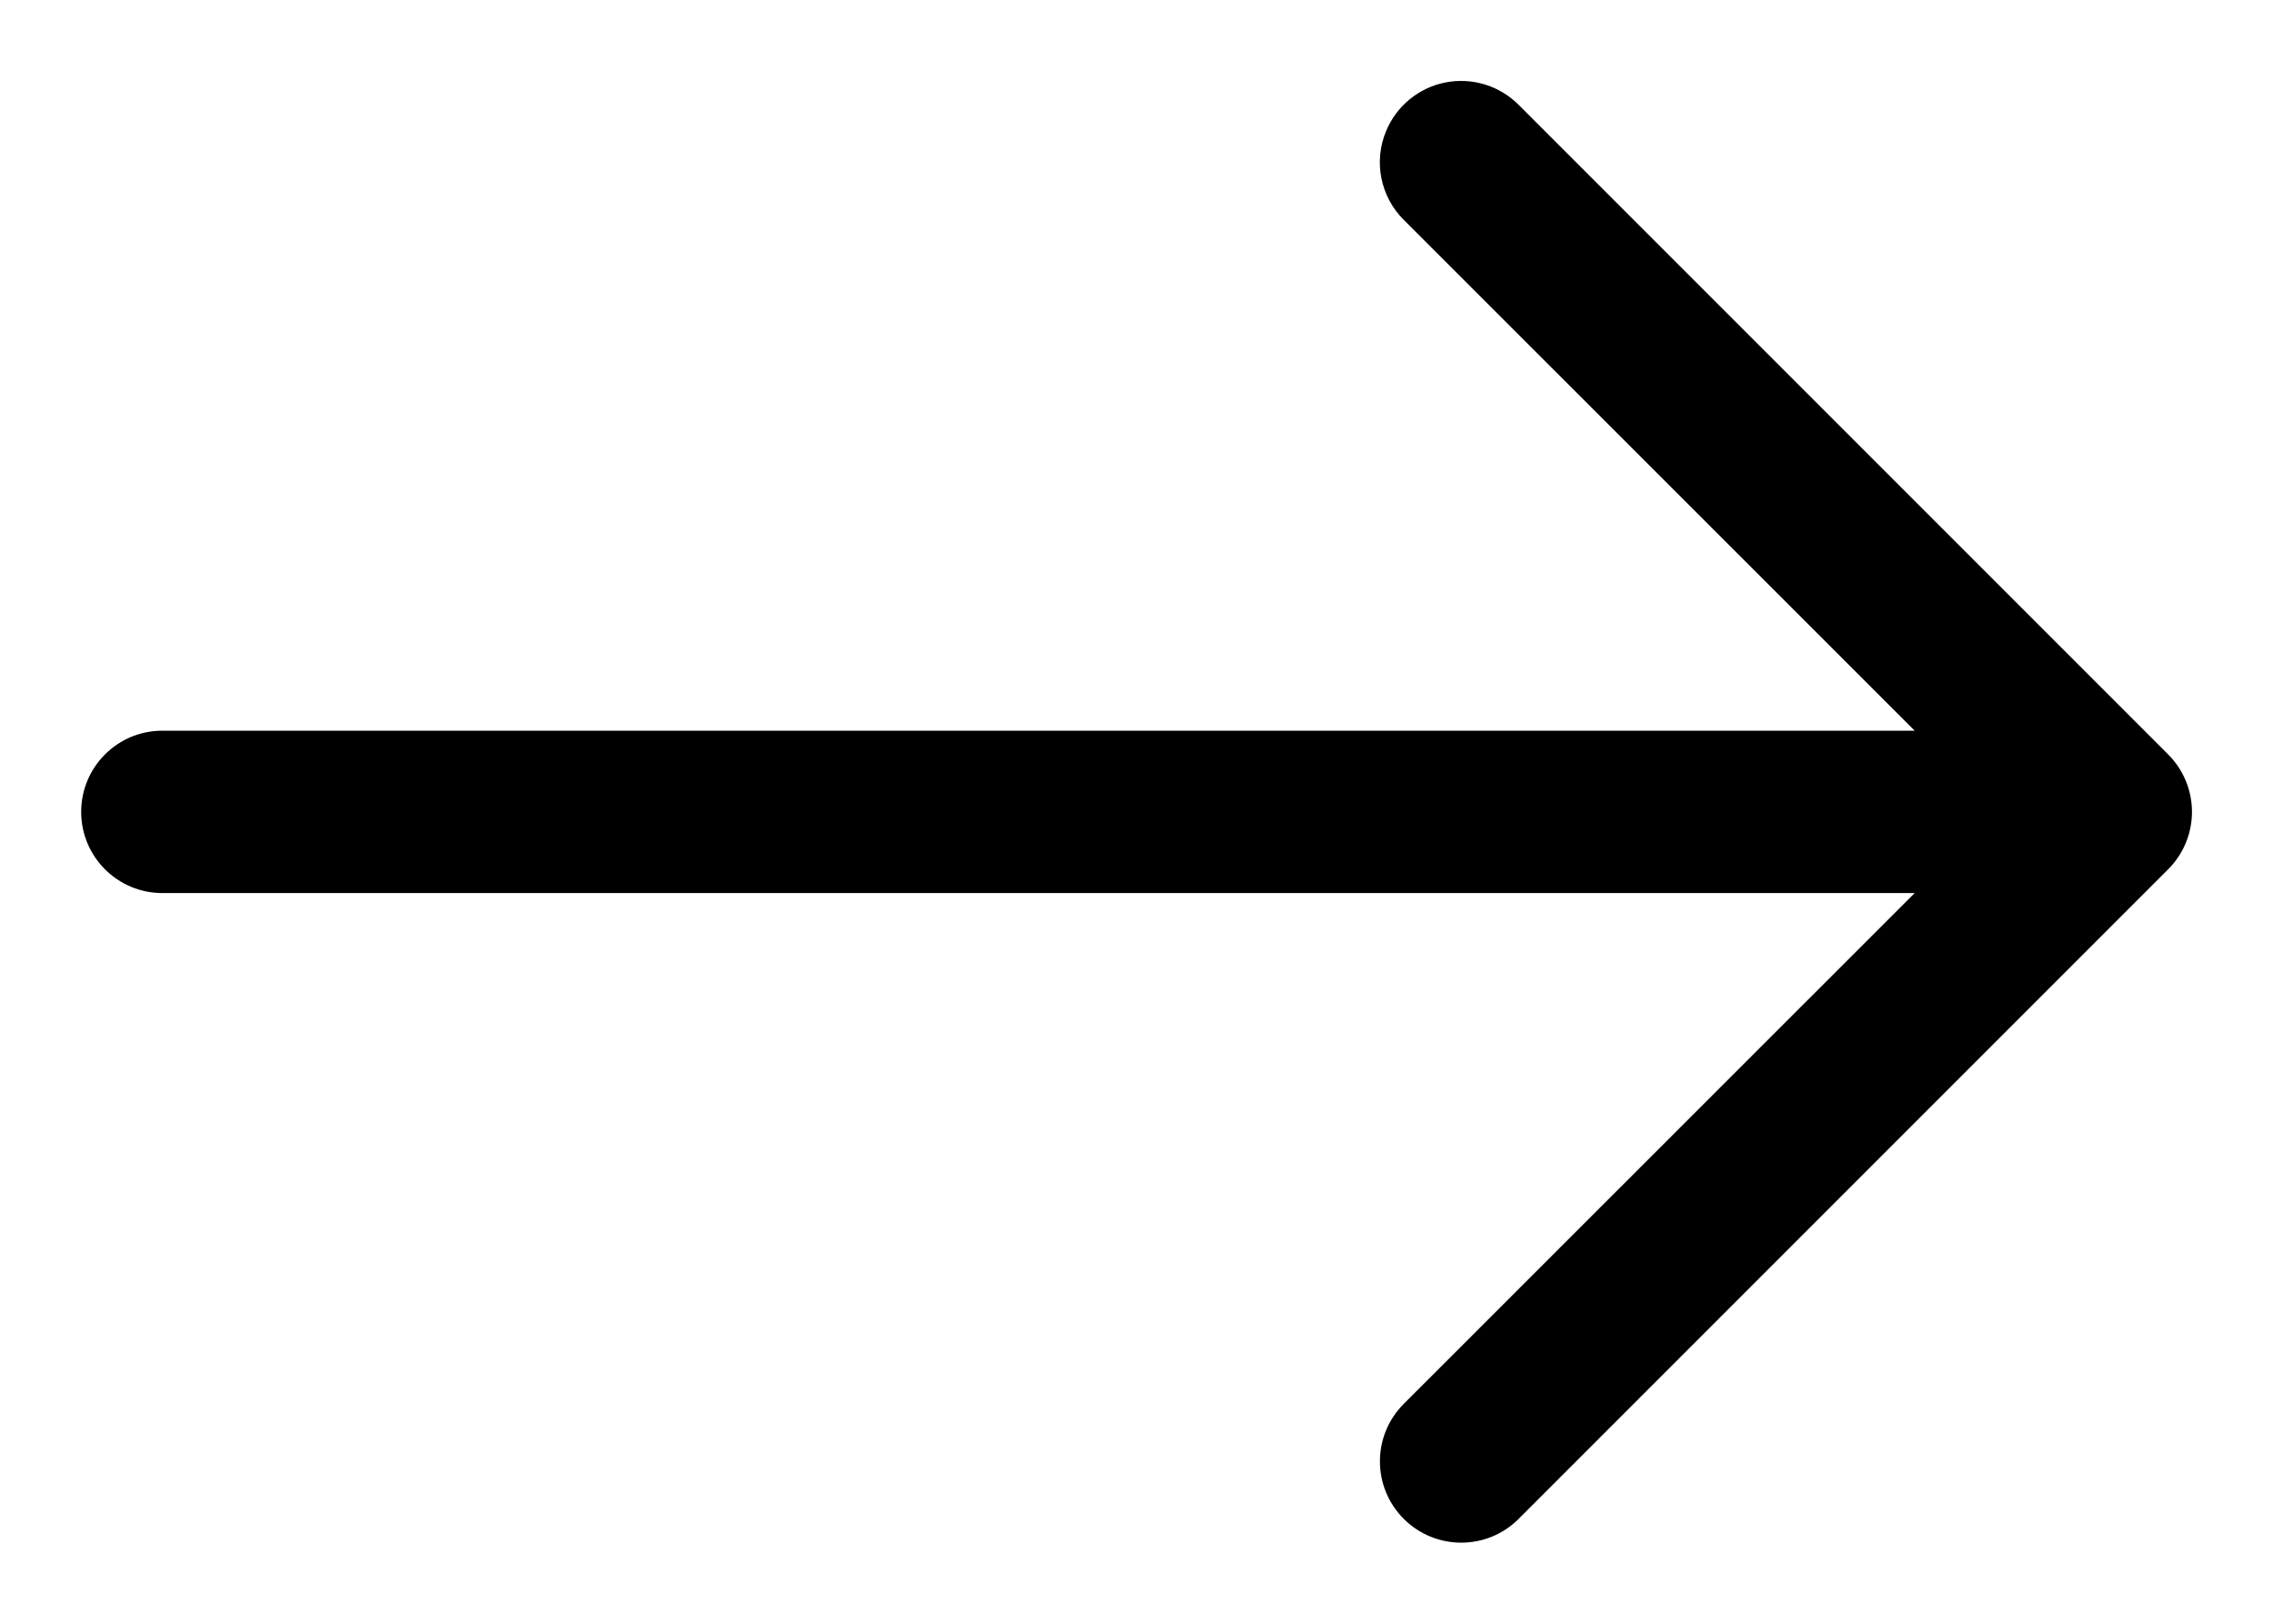
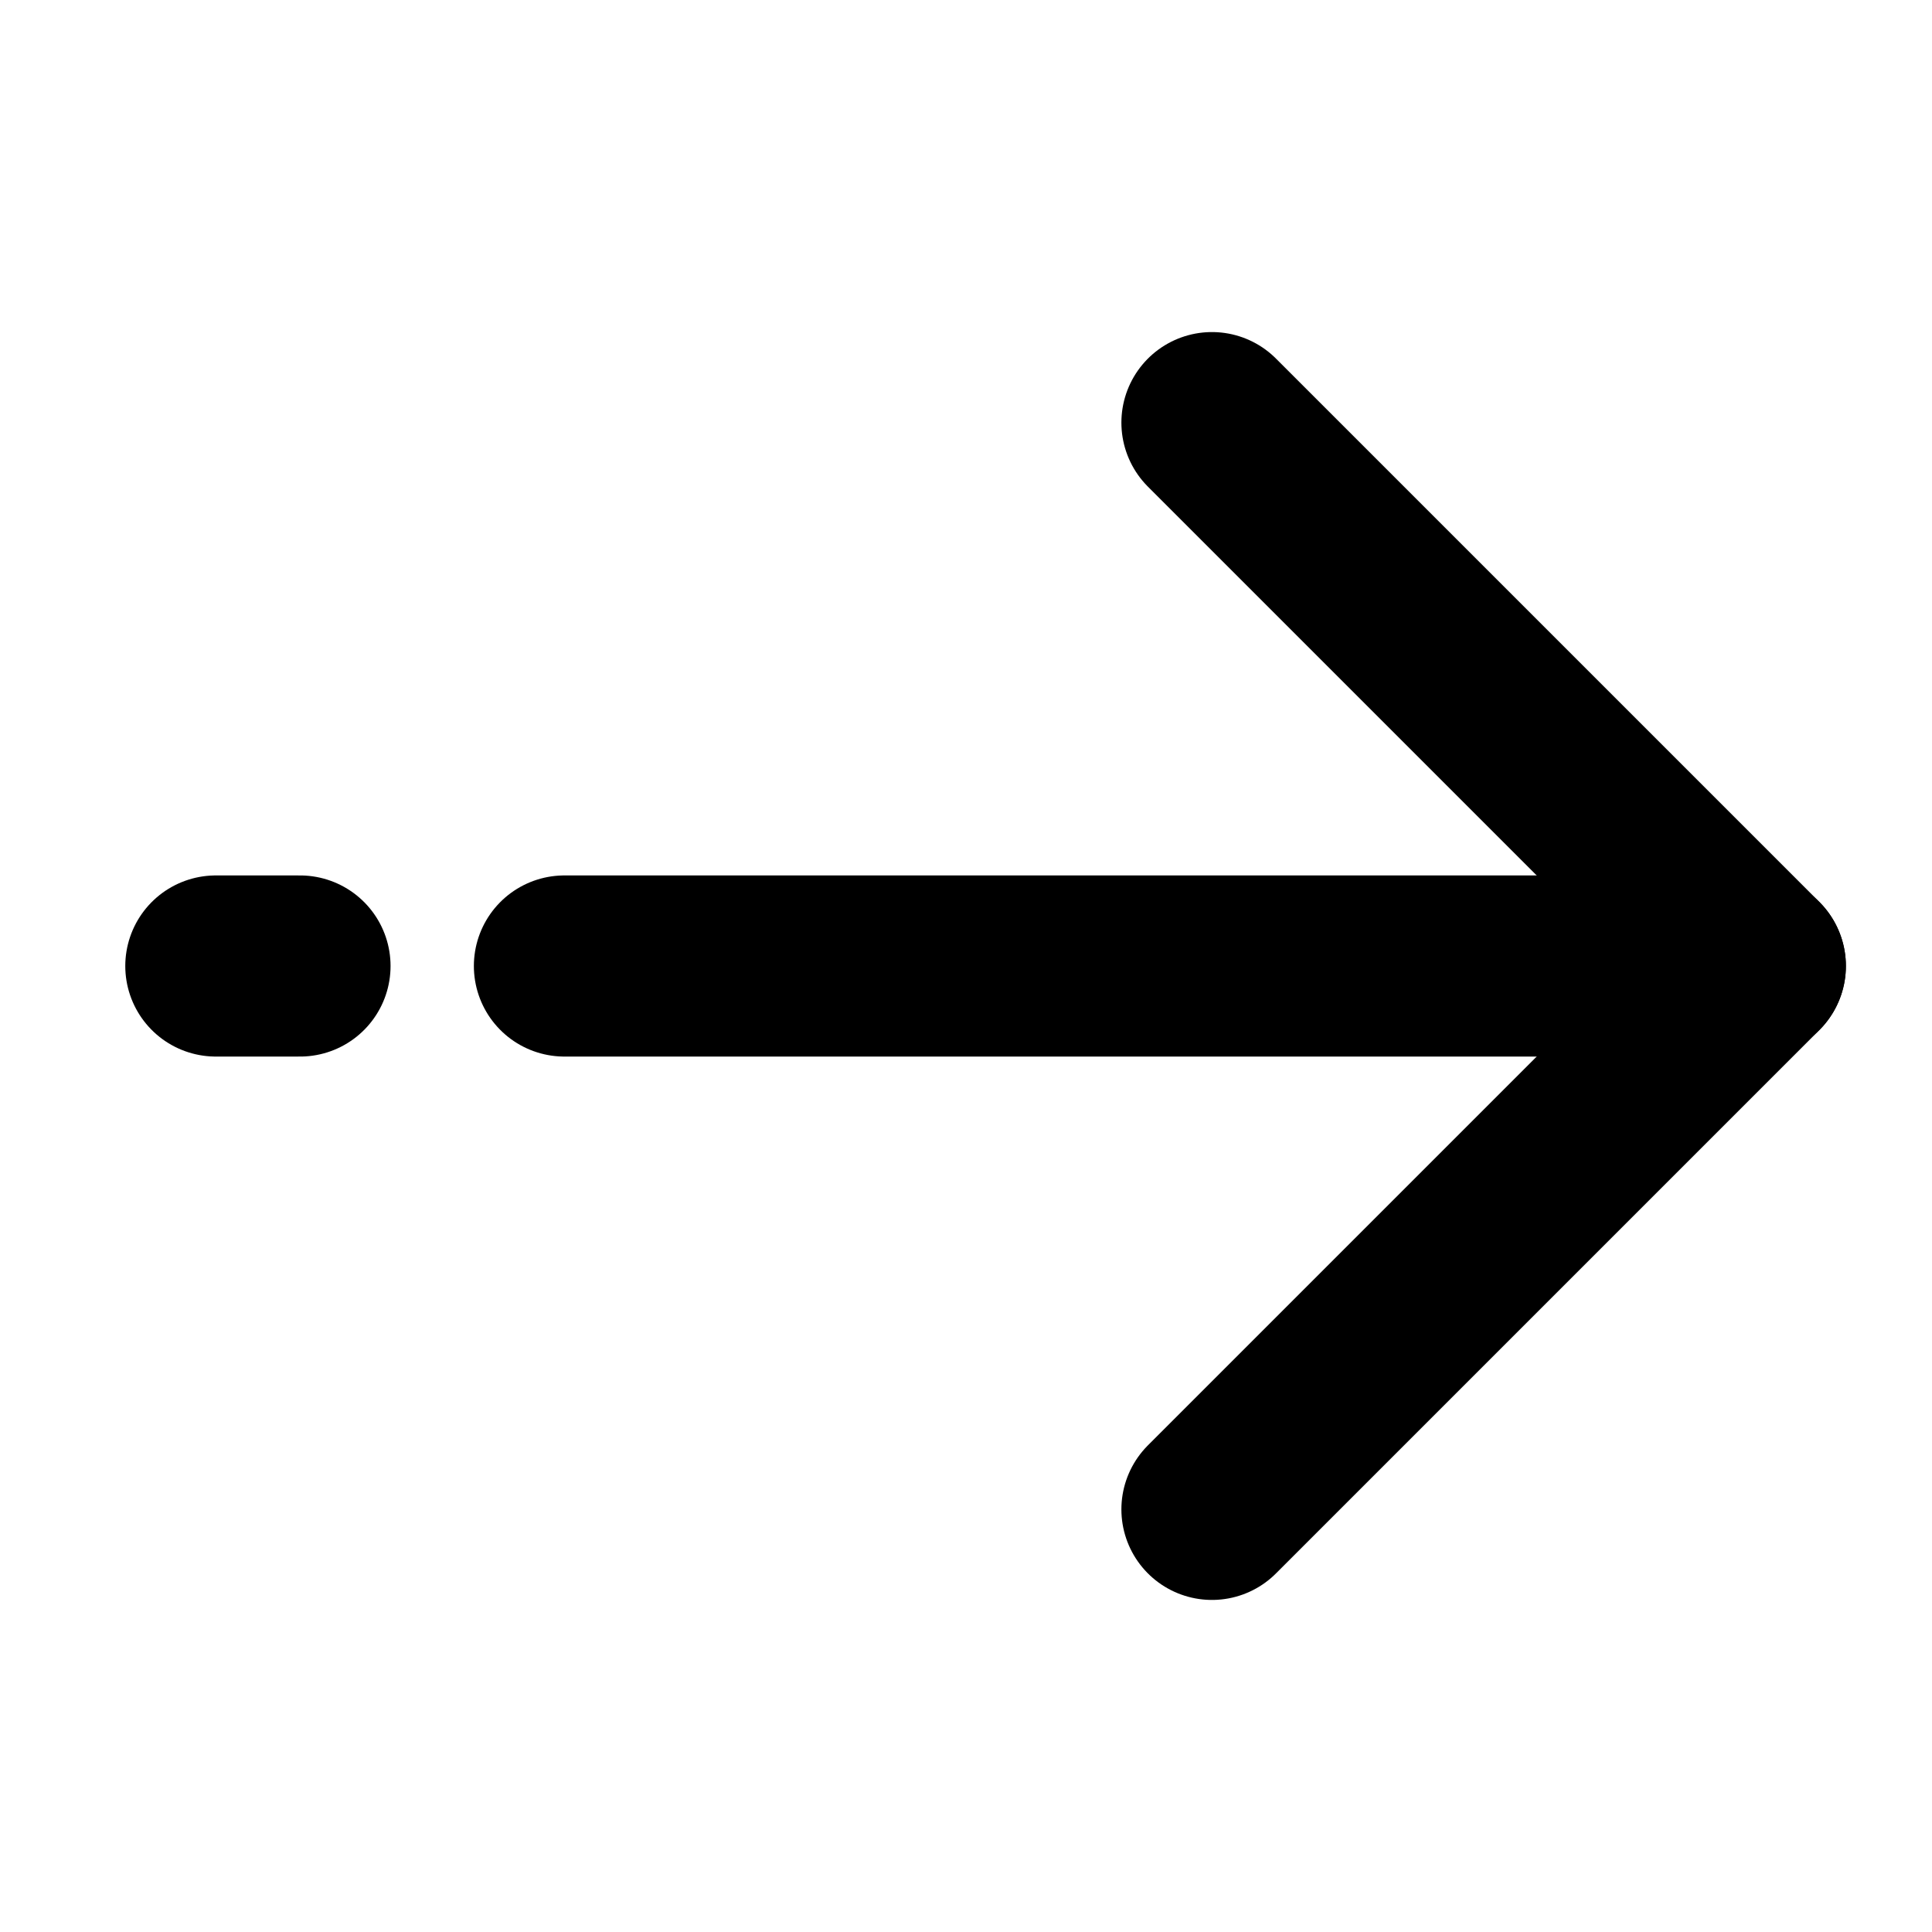
- <svg xmlns="http://www.w3.org/2000/svg" fill="none" class="icon icon-arrow" viewBox="0 0 14 10">
-   <path fill="currentColor" fill-rule="evenodd" d="M8.537.808a.5.5 0 0 1 .817-.162l4 4a.5.5 0 0 1 0 .708l-4 4a.5.5 0 1 1-.708-.708L11.793 5.5H1a.5.5 0 0 1 0-1h10.793L8.646 1.354a.5.5 0 0 1-.109-.546" clip-rule="evenodd" />
+ <svg xmlns="http://www.w3.org/2000/svg" class="icon icon-arrow" version="1.1" viewBox="0 0 256 256">
+   <style>
+         .arrow-right {
+         stroke: currentColor;
+         stroke-linecap: round;
+         stroke-linejoin: round;
+         stroke-width: 24px;
+         }
+ 
+         .arrow-right, .arrow-right-2 {
+         fill: none;
+         }
+     </style>
+   <rect class="arrow-right-2" y="0" width="256" height="256" />
+   <line class="arrow-right" x1="74.79" y1="128" x2="232.59" y2="128" />
+   <line class="arrow-right" x1="28.6" y1="128" x2="39.75" y2="128" />
+   <polyline class="arrow-right" points="160.59 56 232.59 128 160.59 200" />
</svg>
